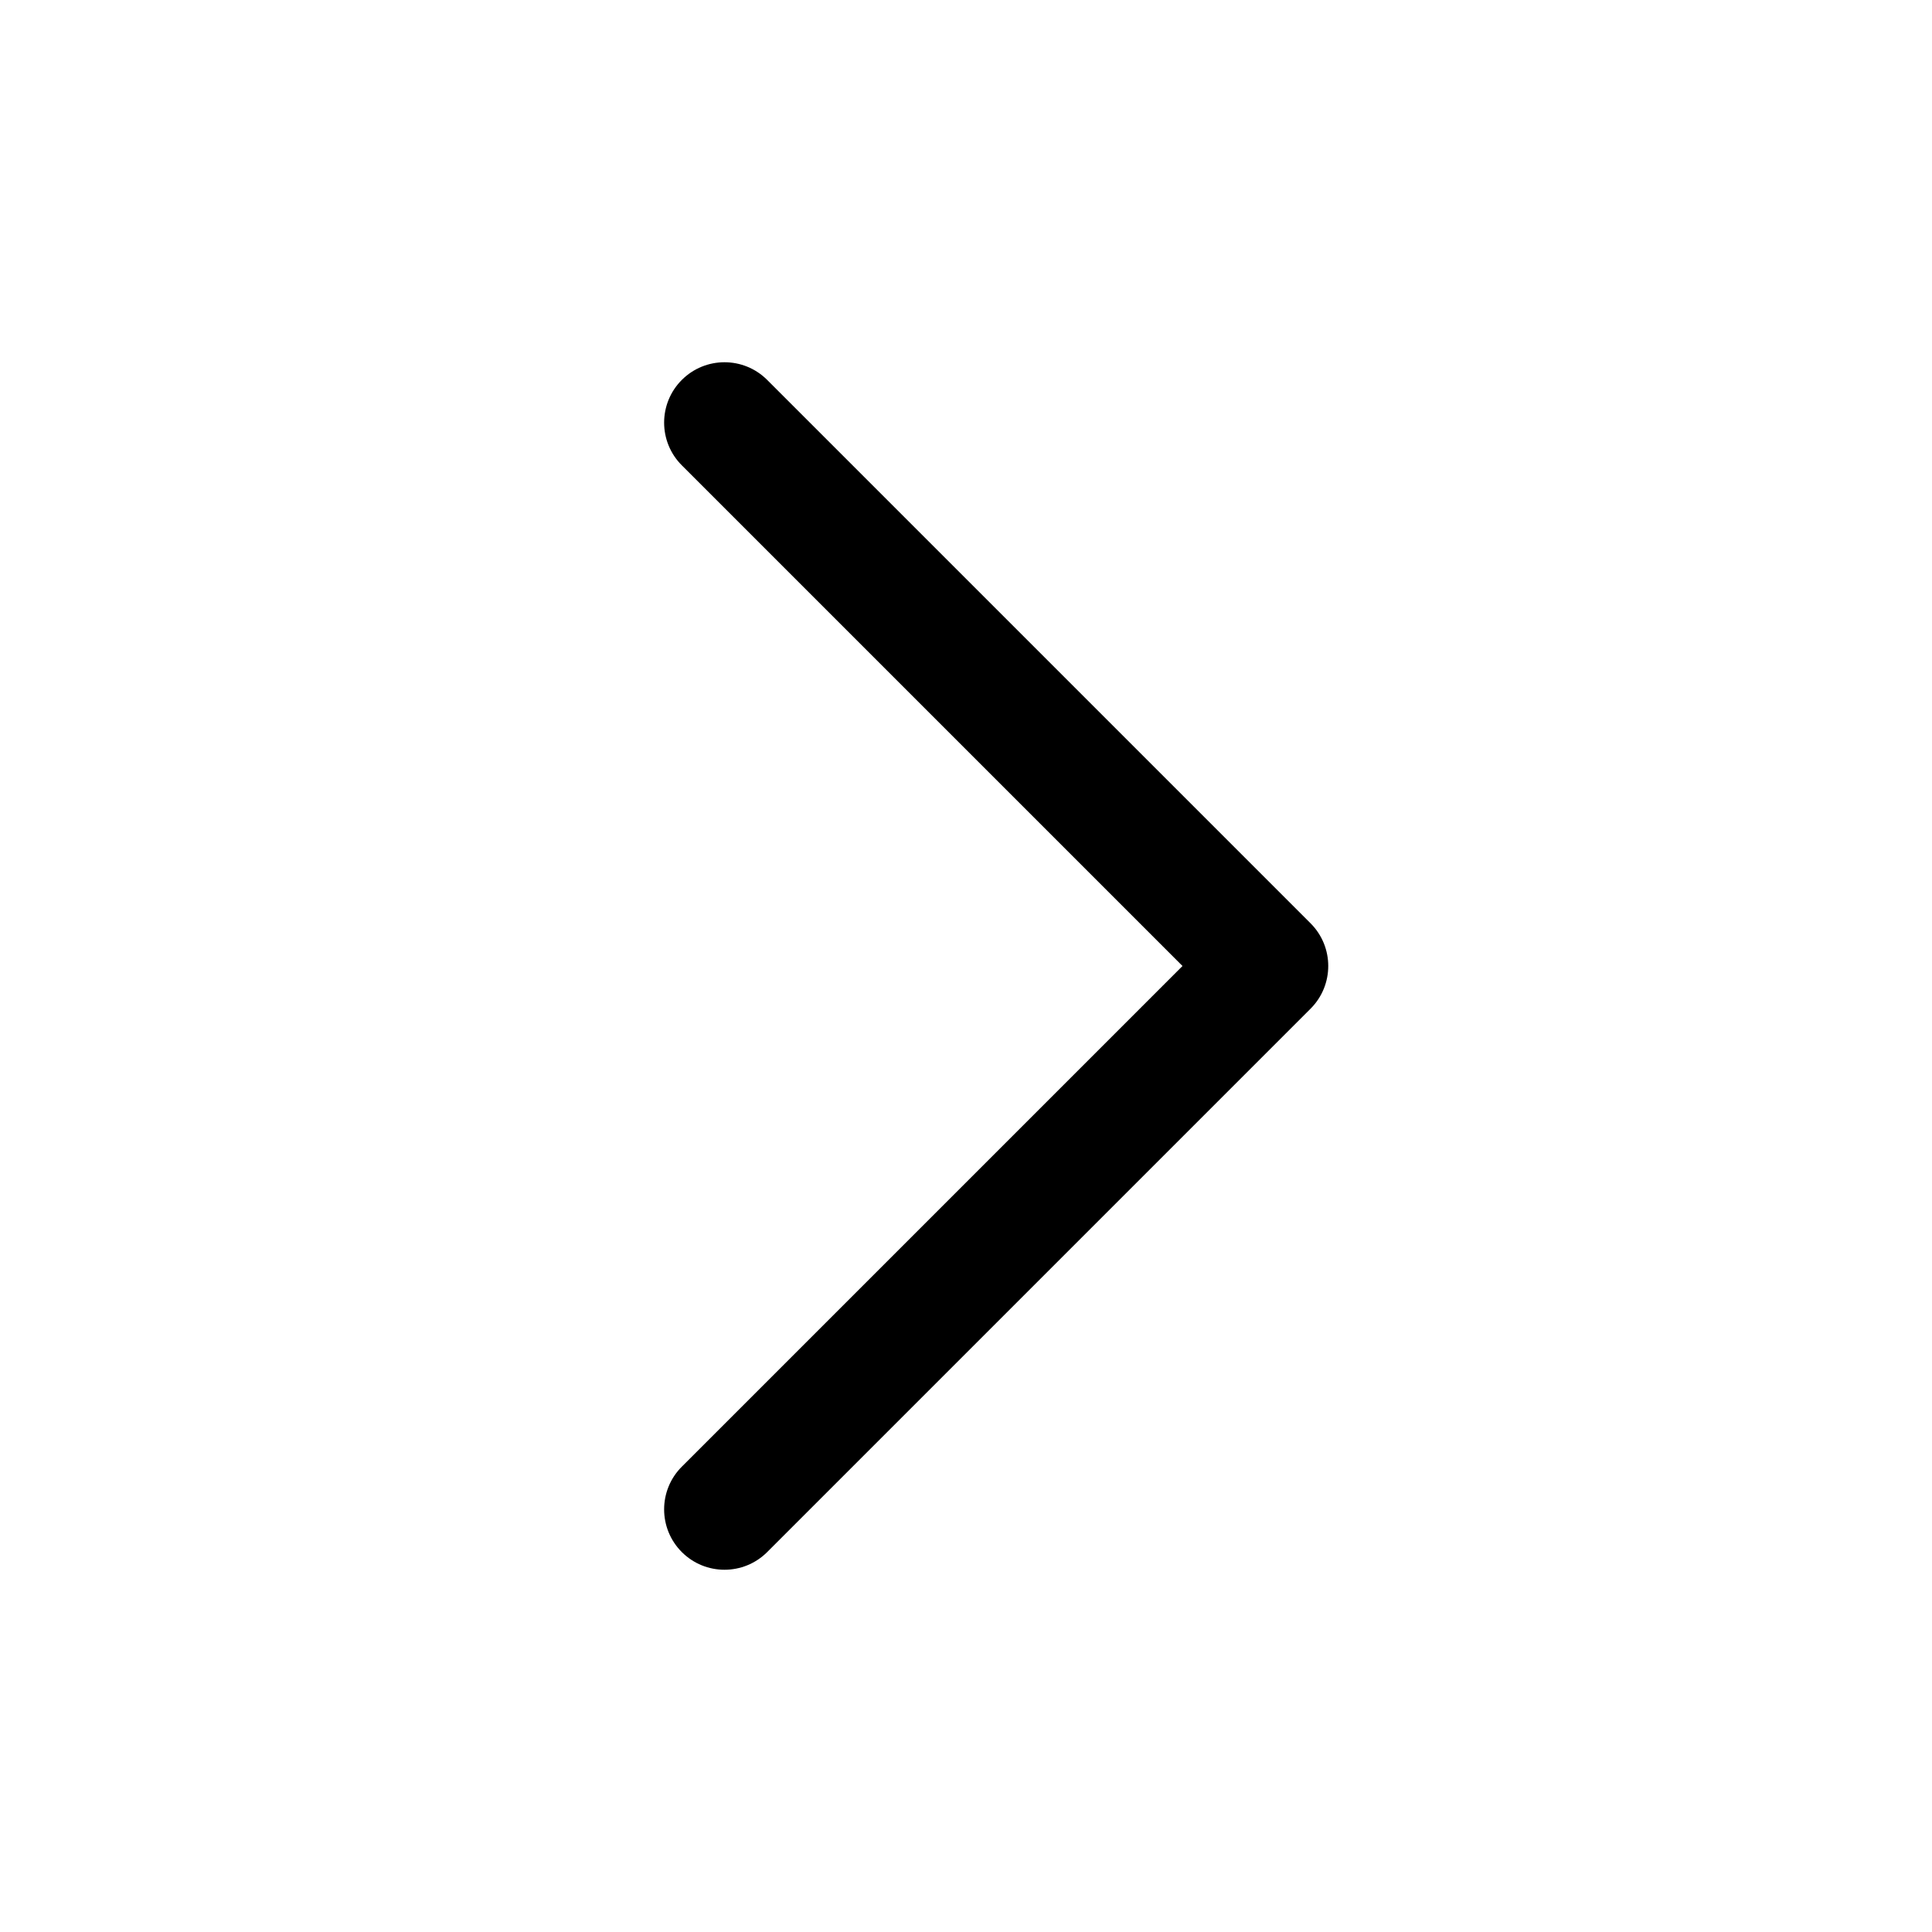
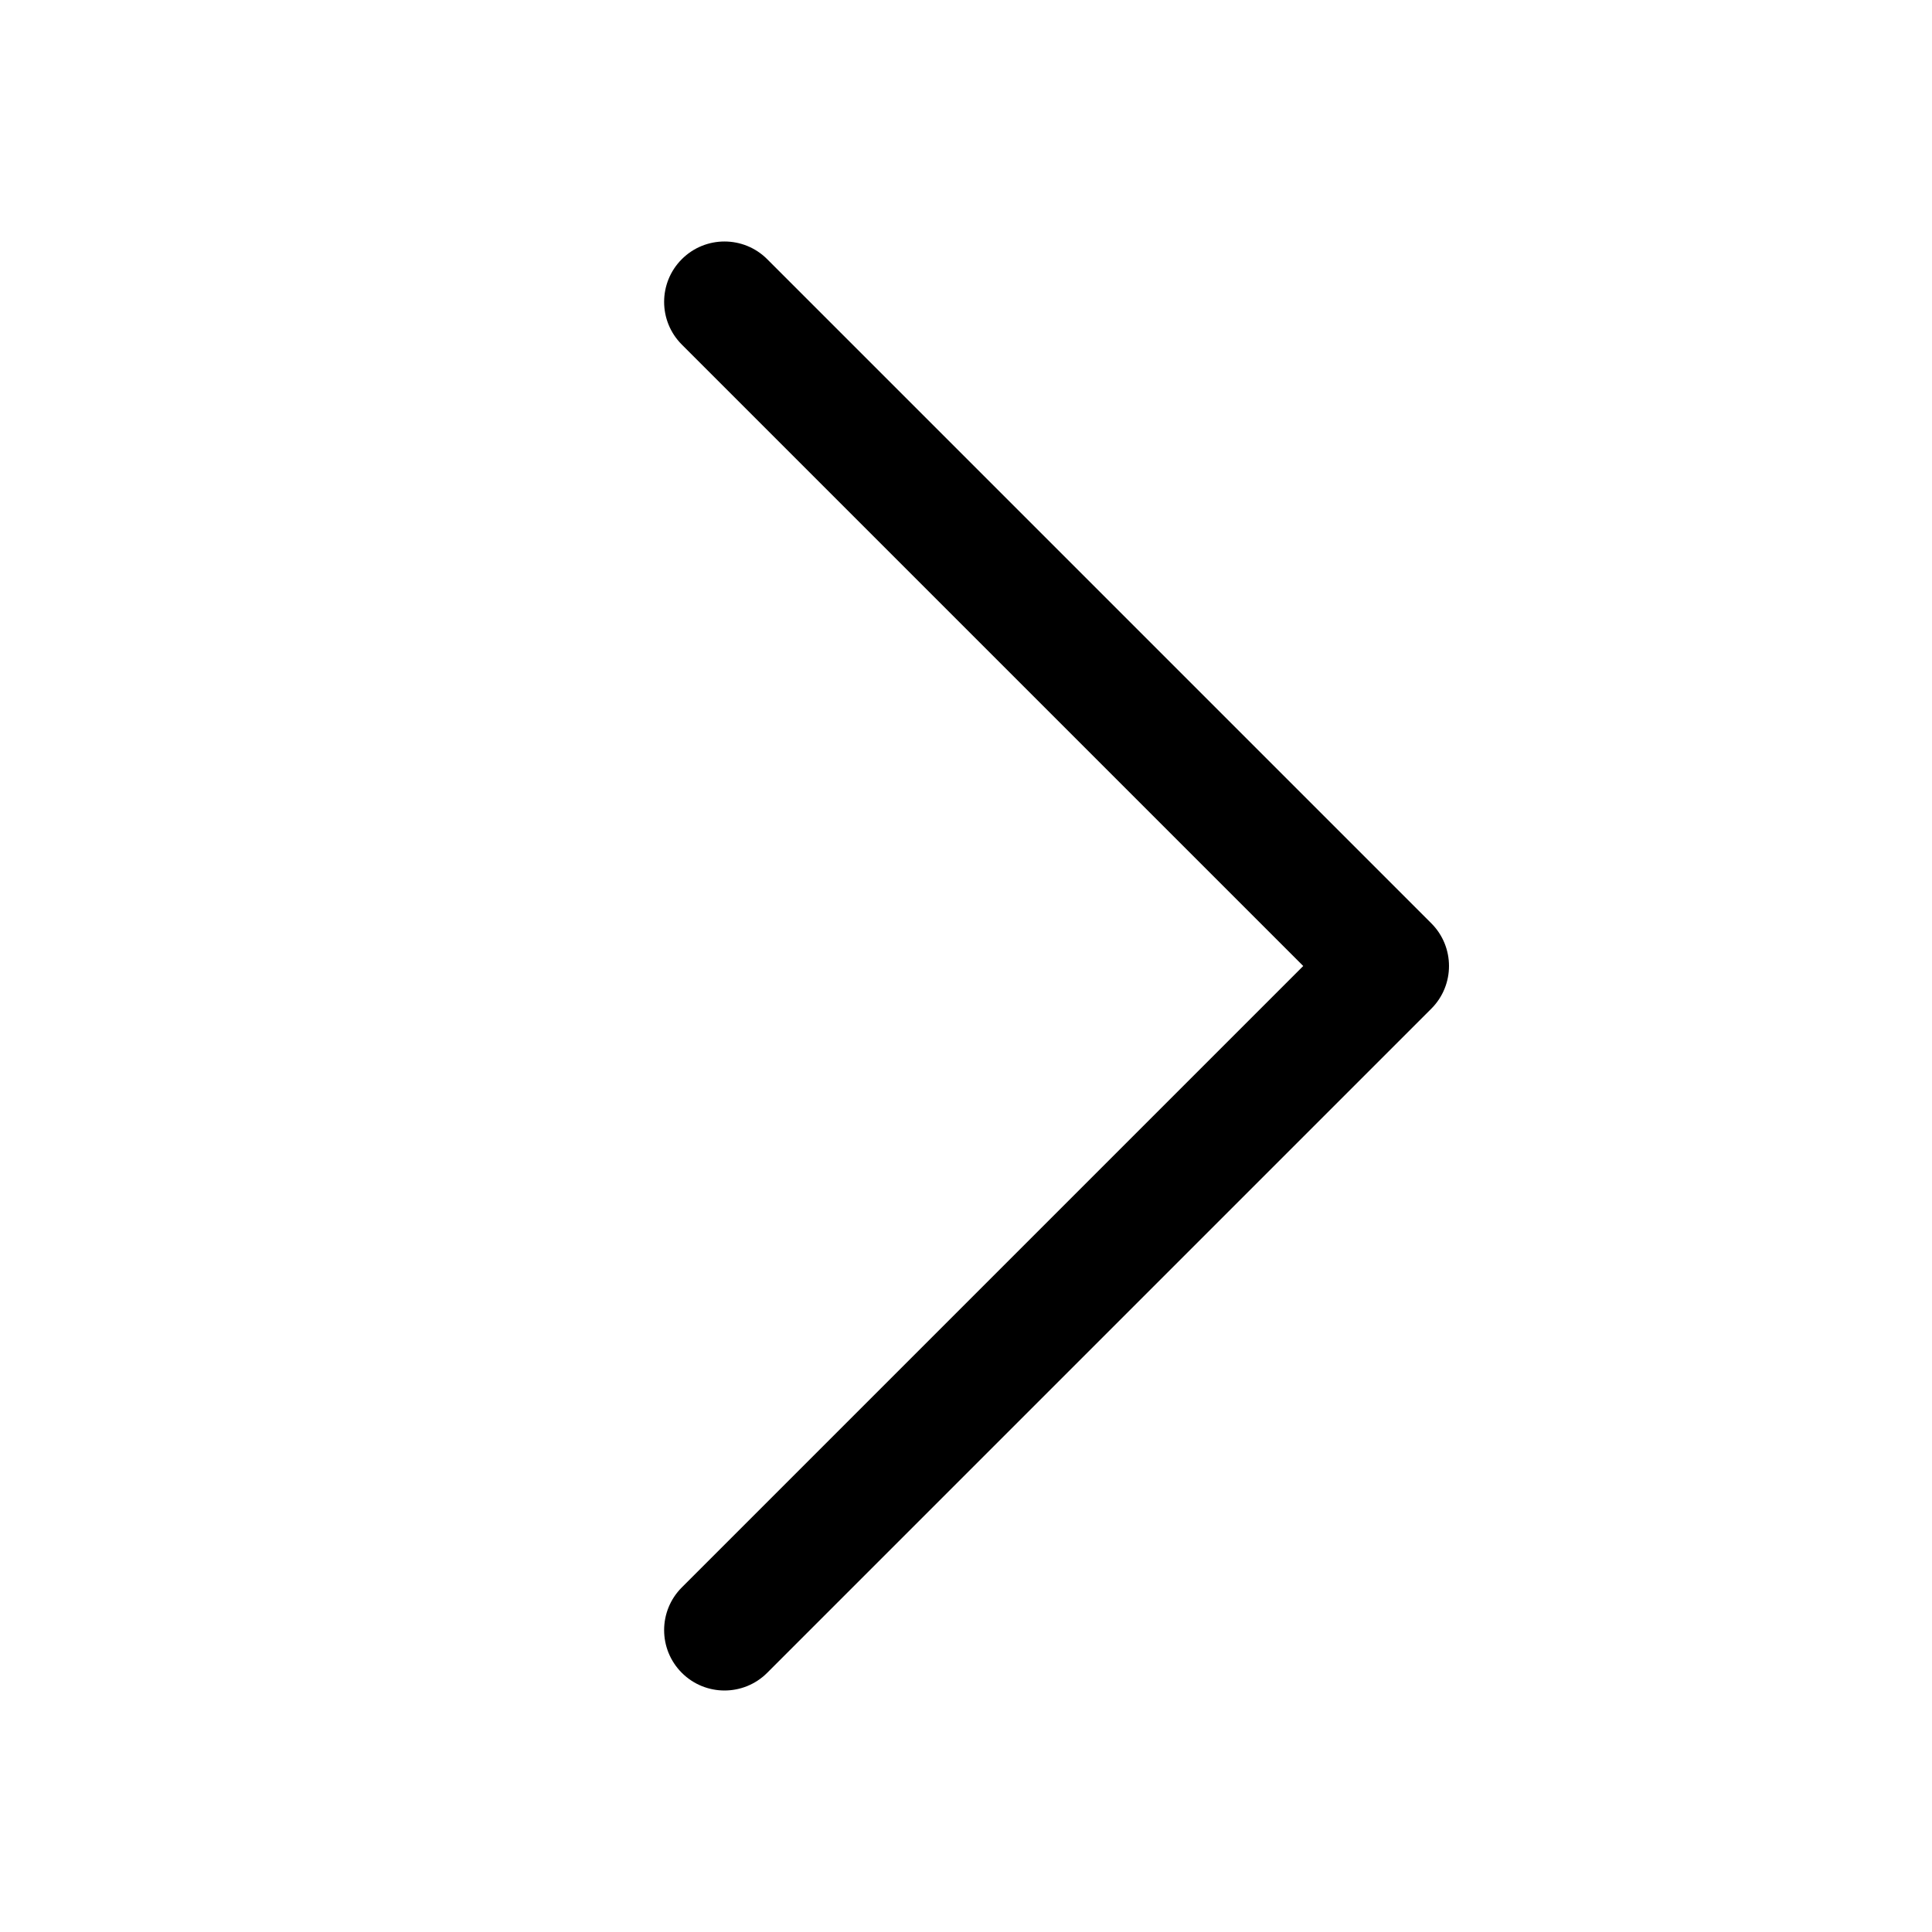
<svg xmlns="http://www.w3.org/2000/svg" viewBox="0 0 1024 1024">
-   <path fill="currentColor" d="M694.627 489.372a32 32 0 0 1 0 45.255l-288 288a32 32 0 0 1 -45.255-45.255l265.373-265.373-265.373-265.373a32 32 0 0 1 45.255-45.255z" />
+   <path fill="currentColor" d="M758.627 489.372a32 32 0 0 1 0 45.255l-352 352a32 32 0 0 1 -45.255-45.255l329.373-329.373-329.373-329.373a32 32 0 0 1 45.255-45.255z" />
</svg>
